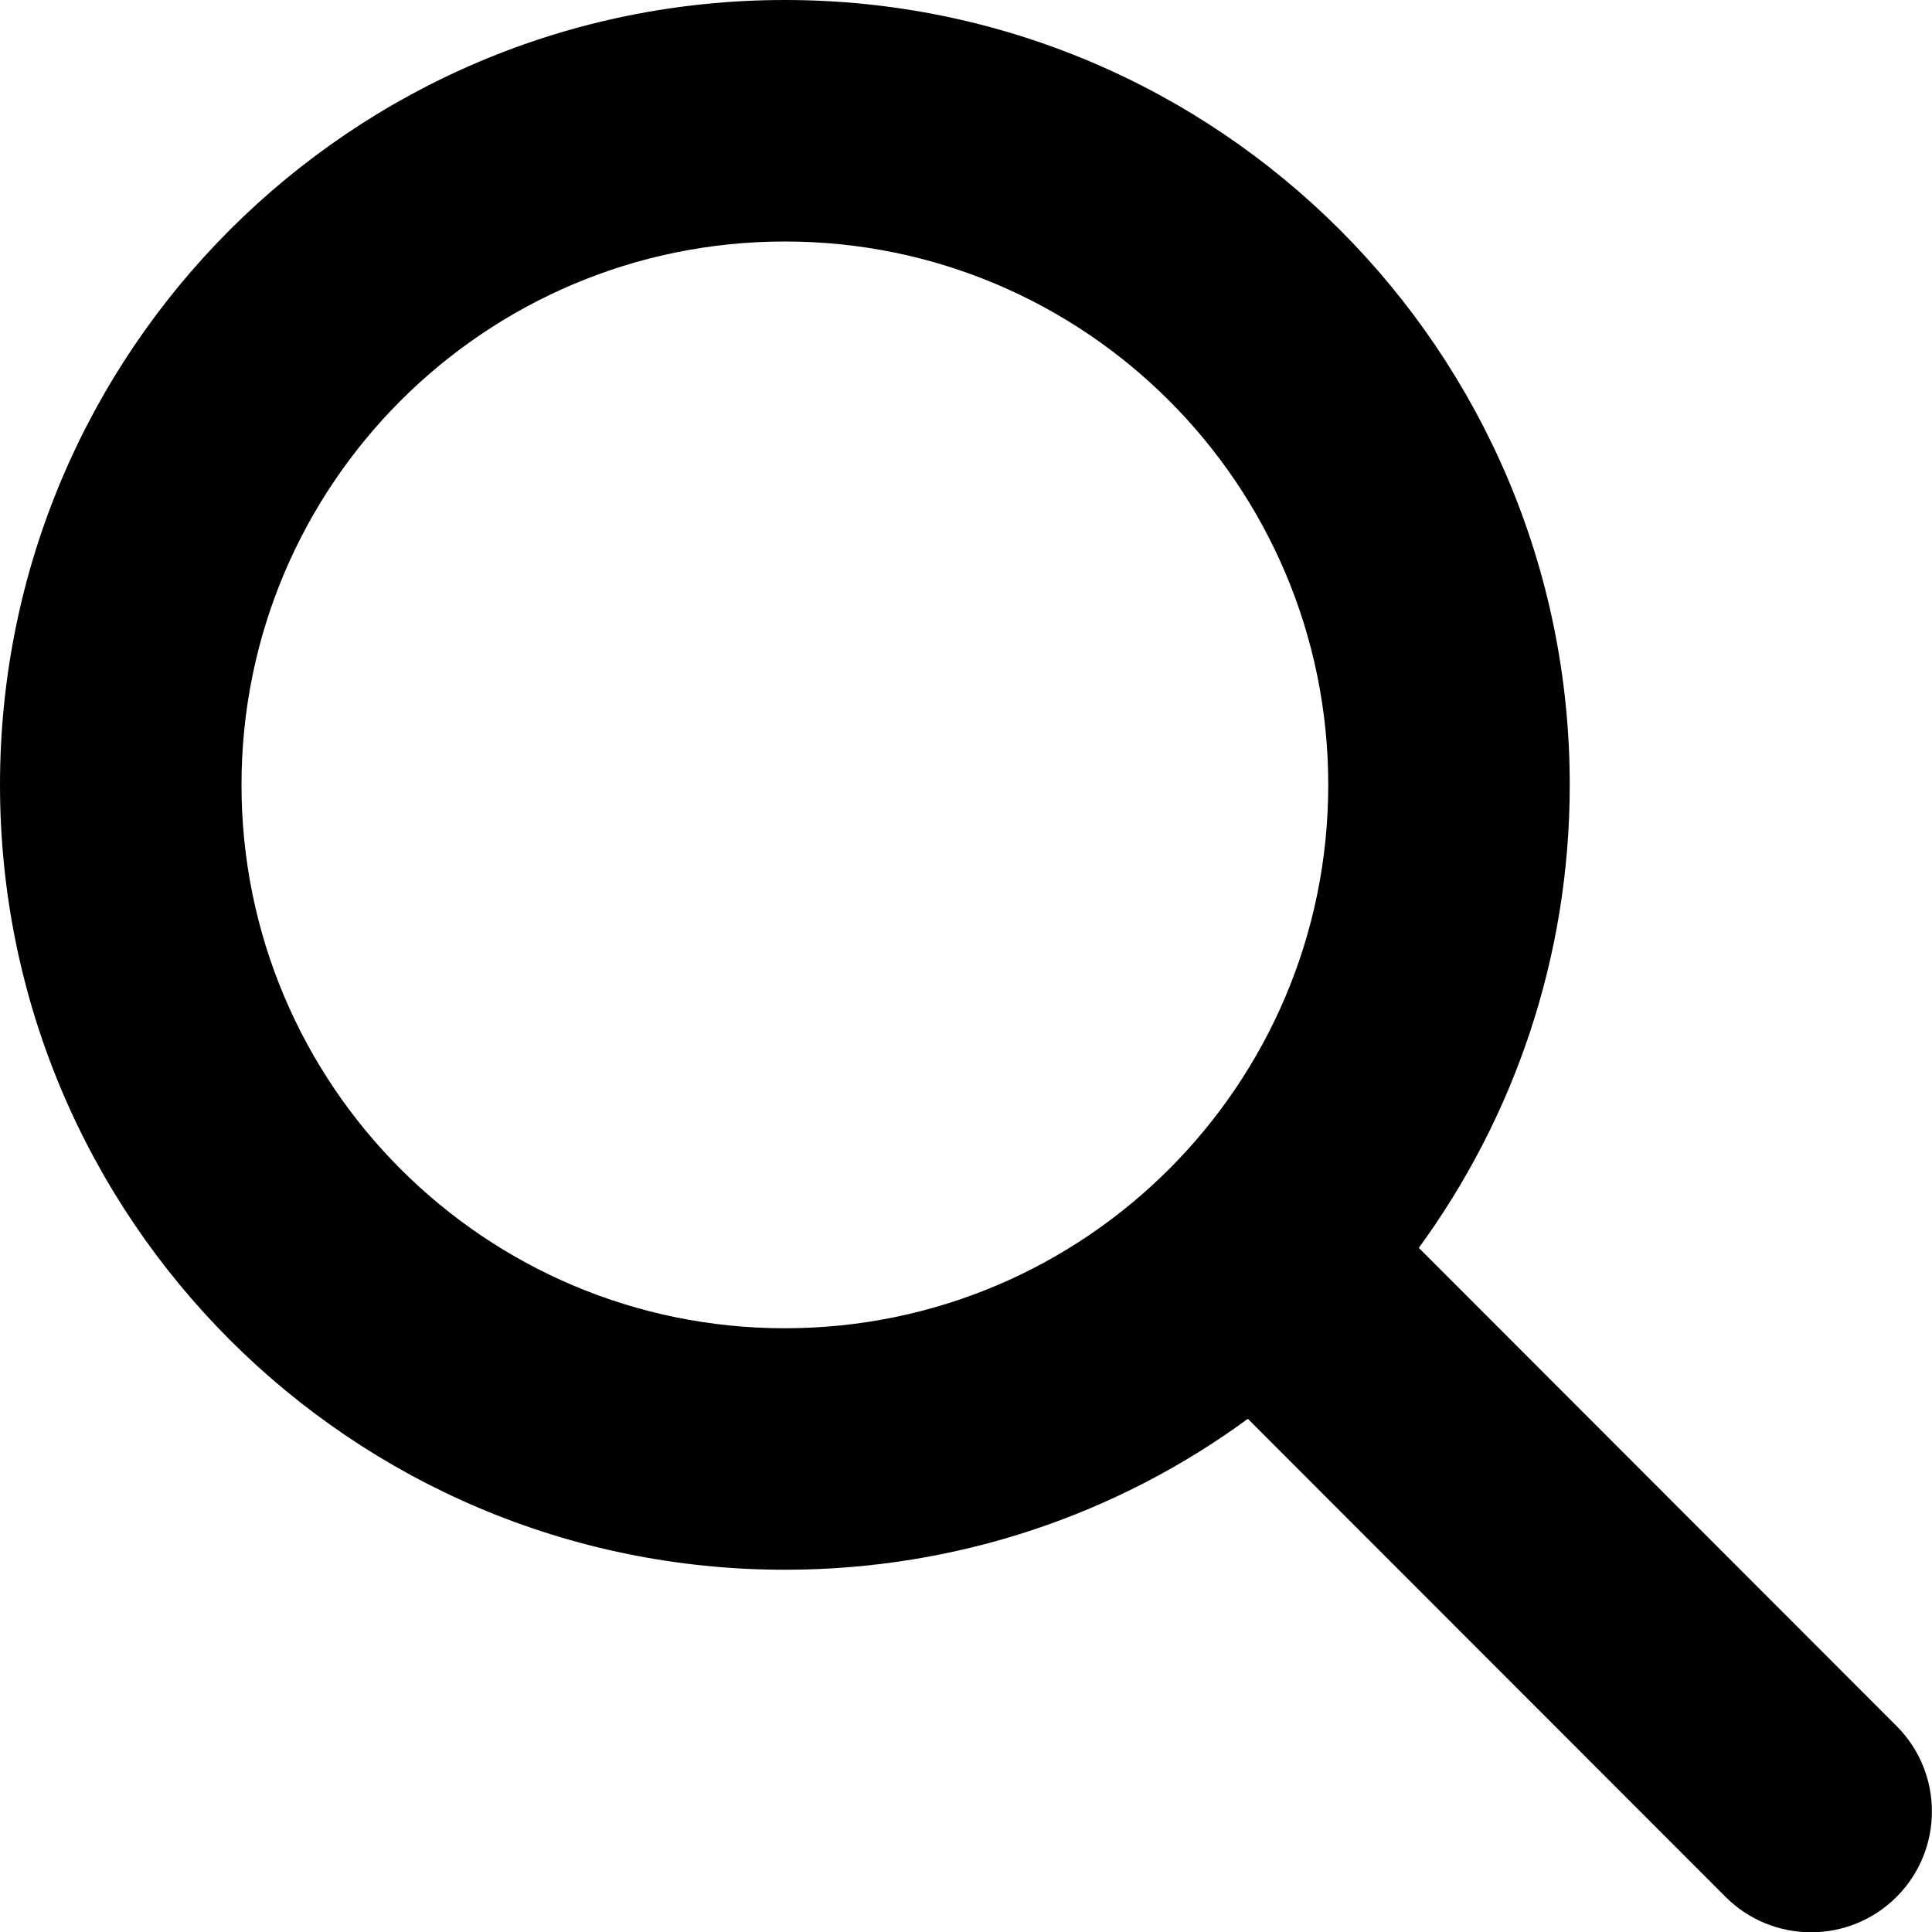
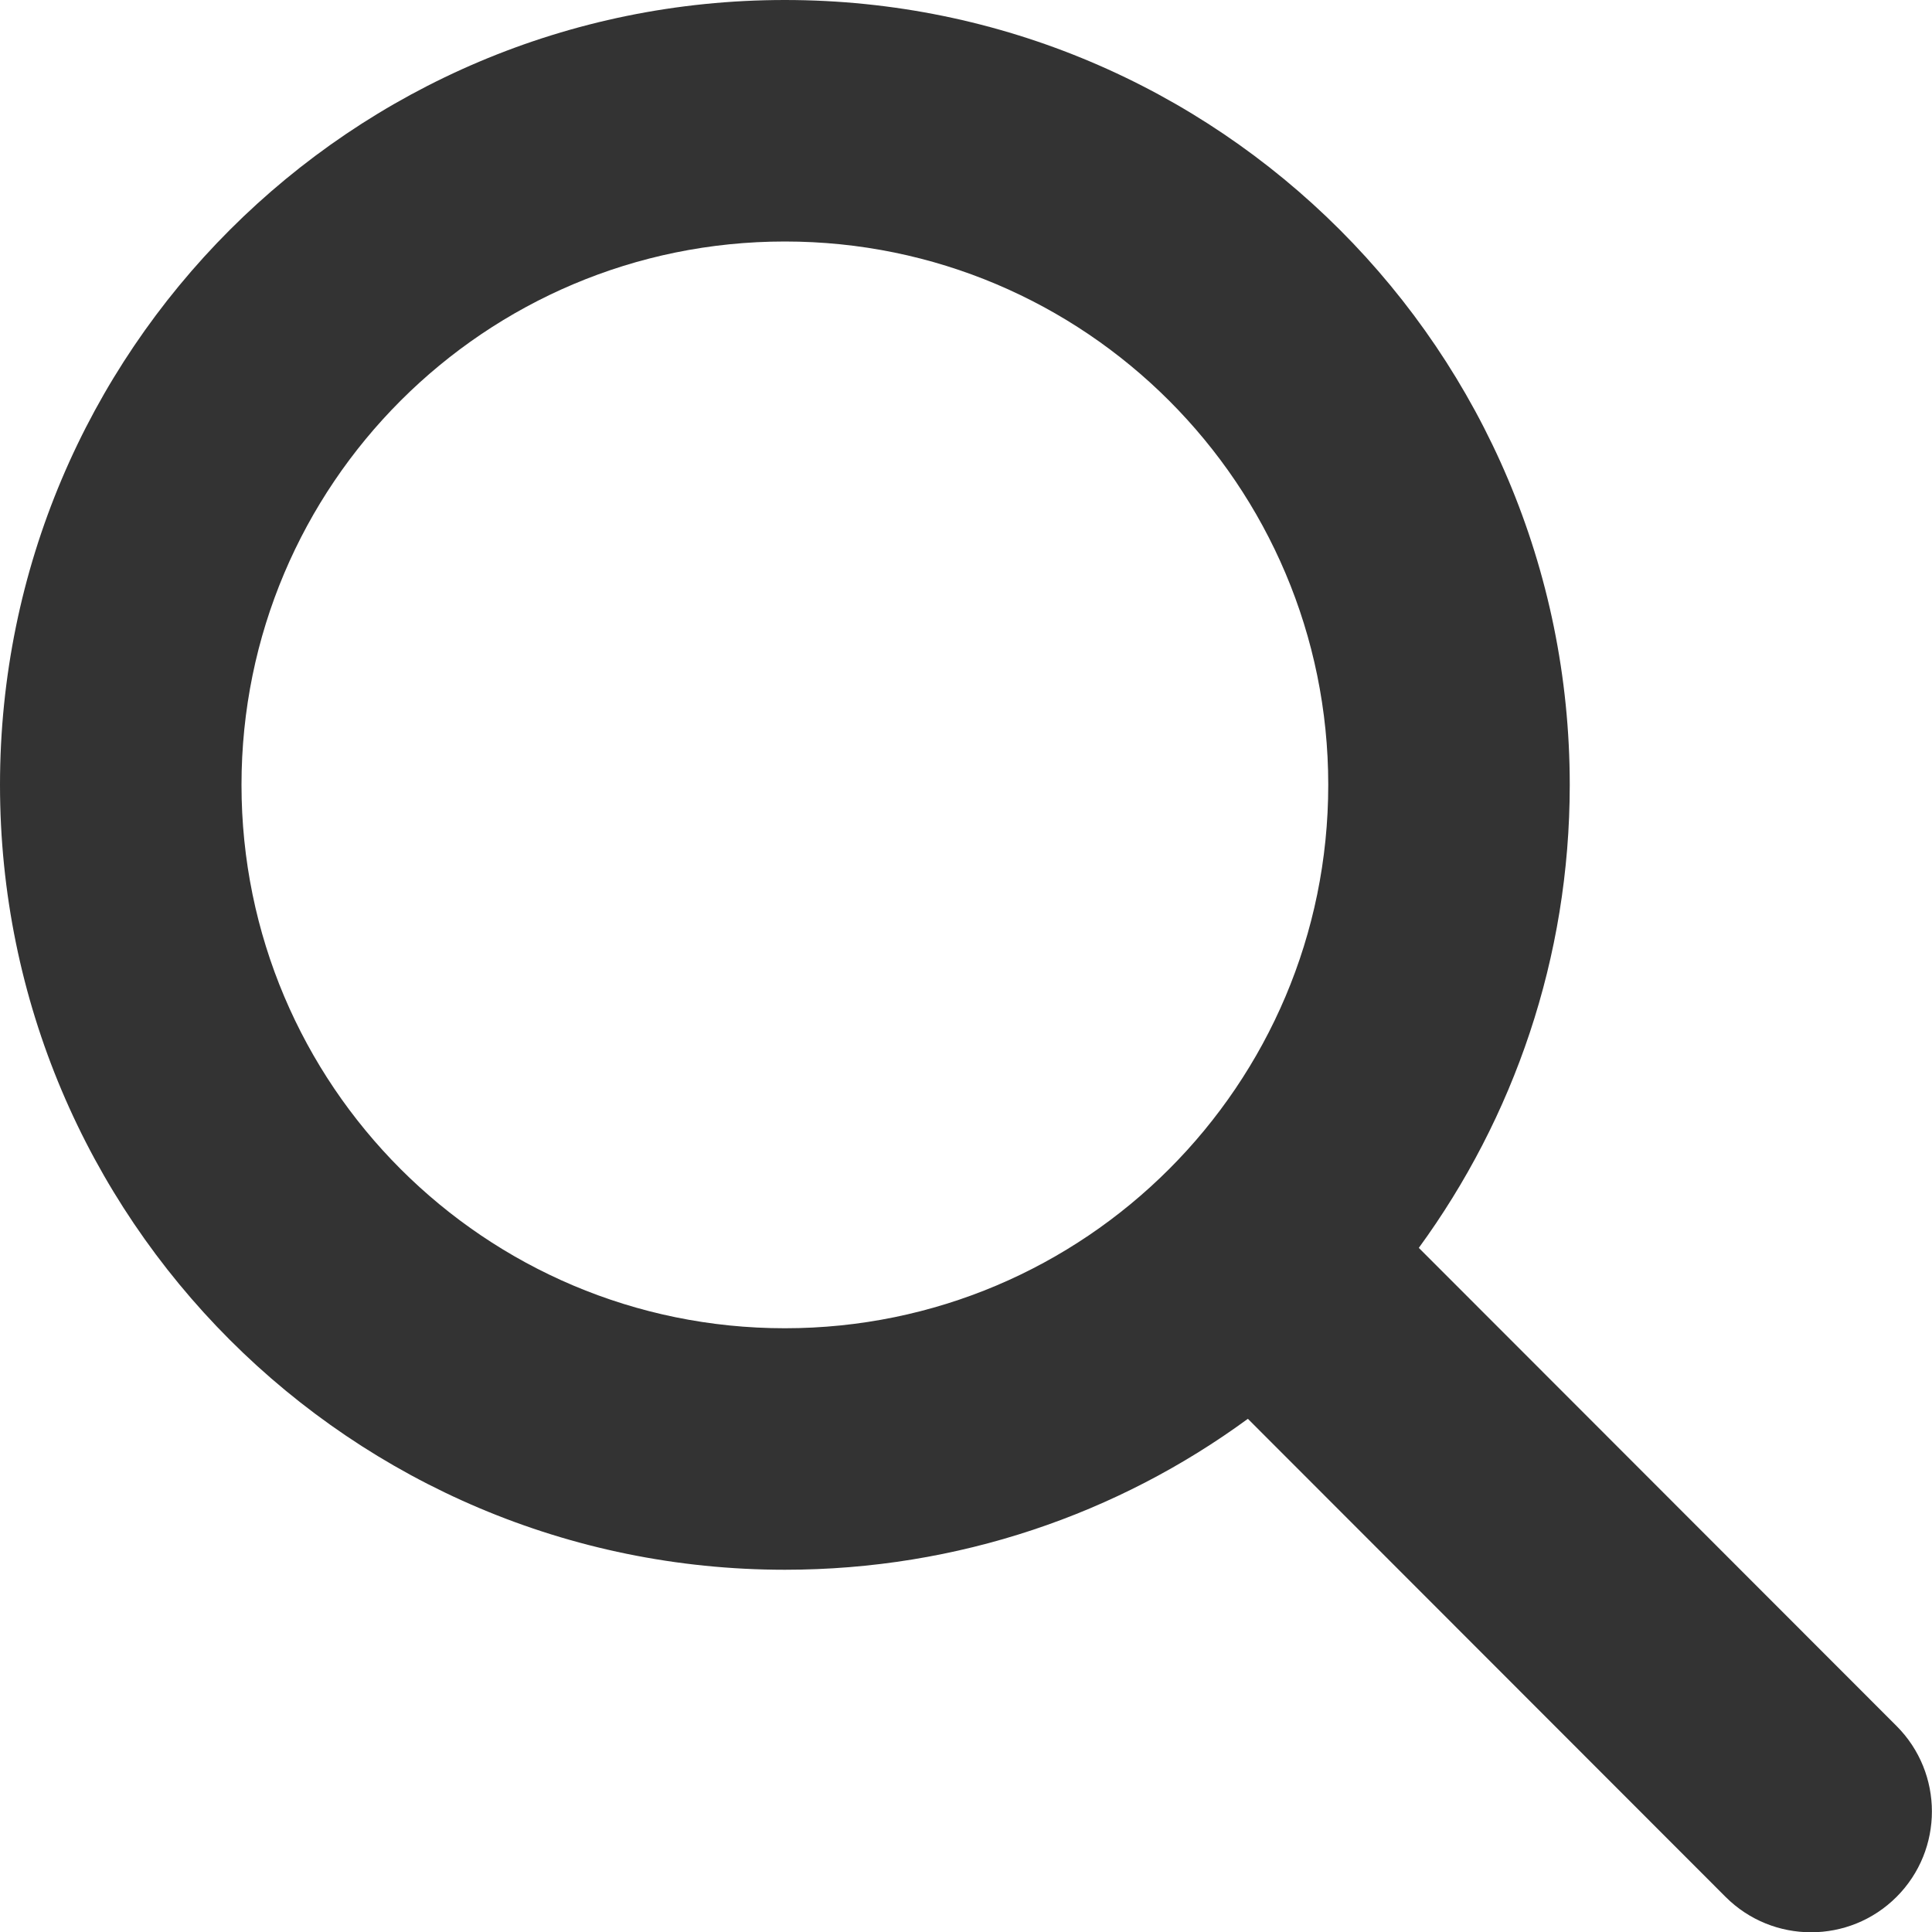
<svg xmlns="http://www.w3.org/2000/svg" viewBox="0 0 512 512">
-   <path fill="#000" d="M416 208c0 45.9-14.9 88.3-40 122.7L502.6 457.4c12.5 12.5 12.5 32.8 0 45.3s-32.8 12.5-45.3 0L330.7 376c-34.4 25.2-76.8 40-122.7 40C93.1 416 0 322.9 0 208S93.1 0 208 0S416 93.1 416 208zM208 352a144 144 0 1 0 0-288 144 144 0 1 0 0 288z" />
+   <path fill="#333333" d="M416 208c0 45.9-14.9 88.3-40 122.7L502.6 457.4c12.5 12.5 12.5 32.8 0 45.3s-32.8 12.5-45.3 0L330.7 376c-34.4 25.2-76.8 40-122.7 40C93.1 416 0 322.9 0 208S93.1 0 208 0S416 93.1 416 208zM208 352a144 144 0 1 0 0-288 144 144 0 1 0 0 288z" />
</svg>
